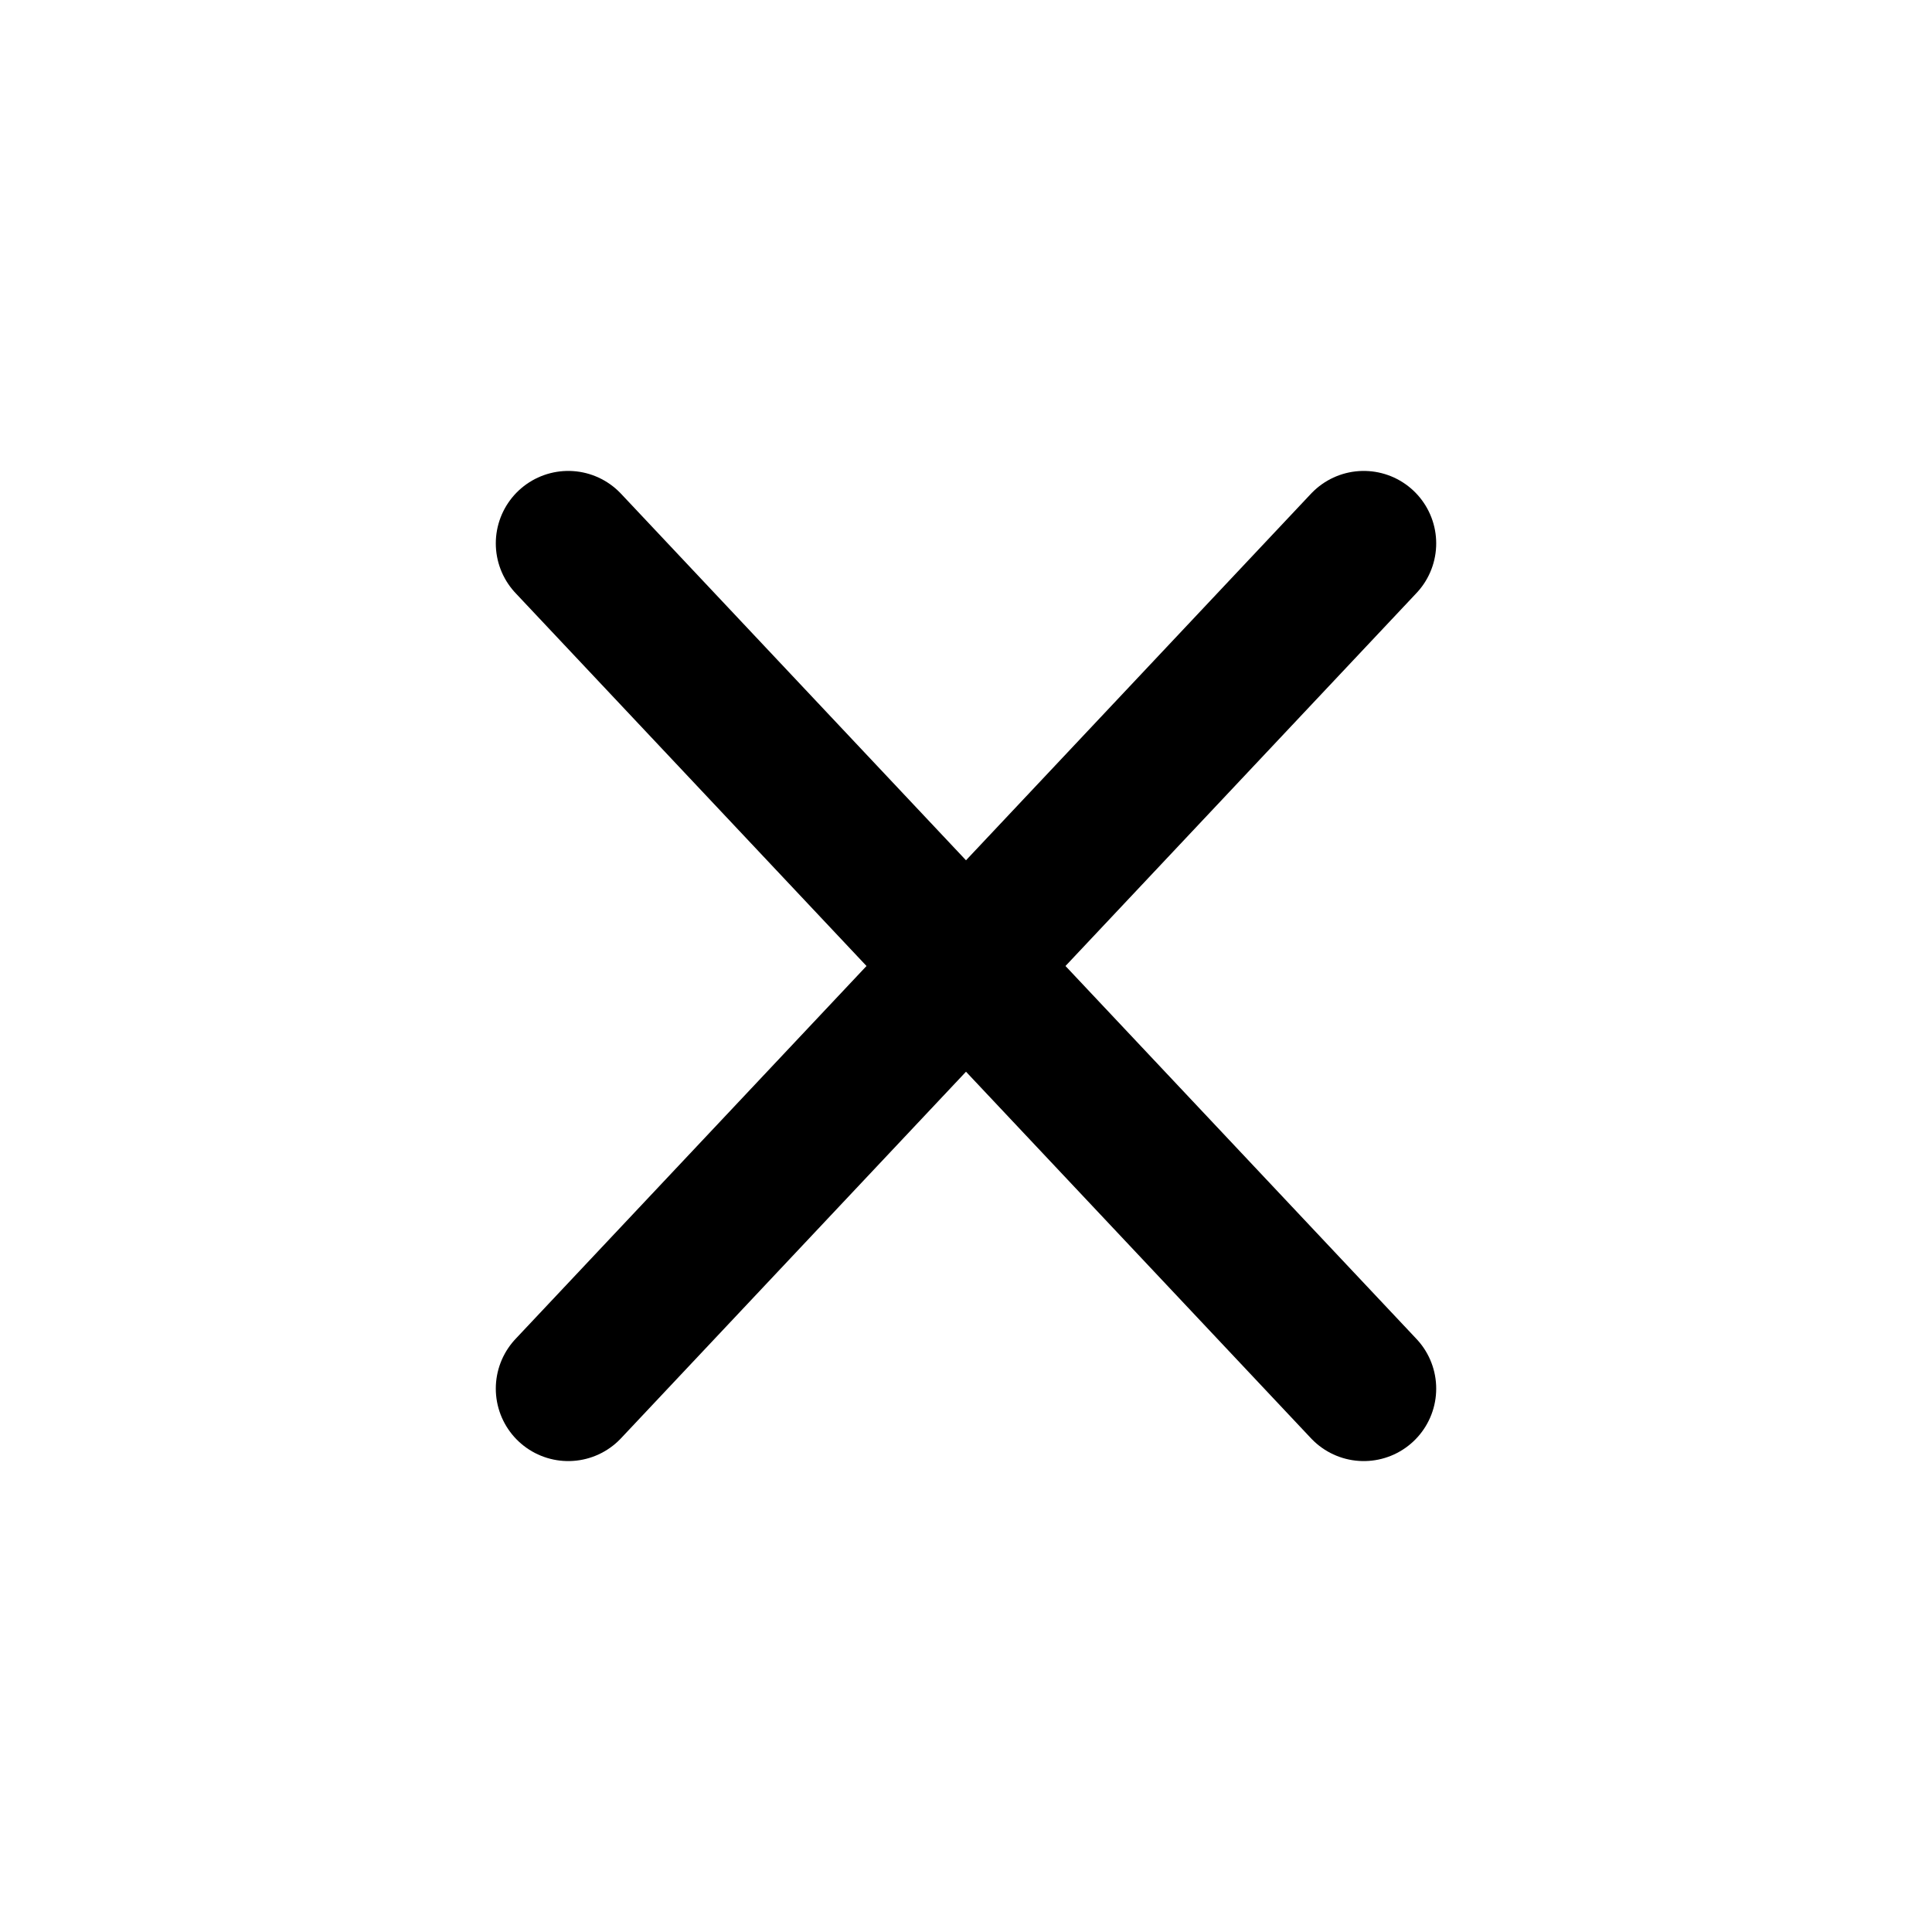
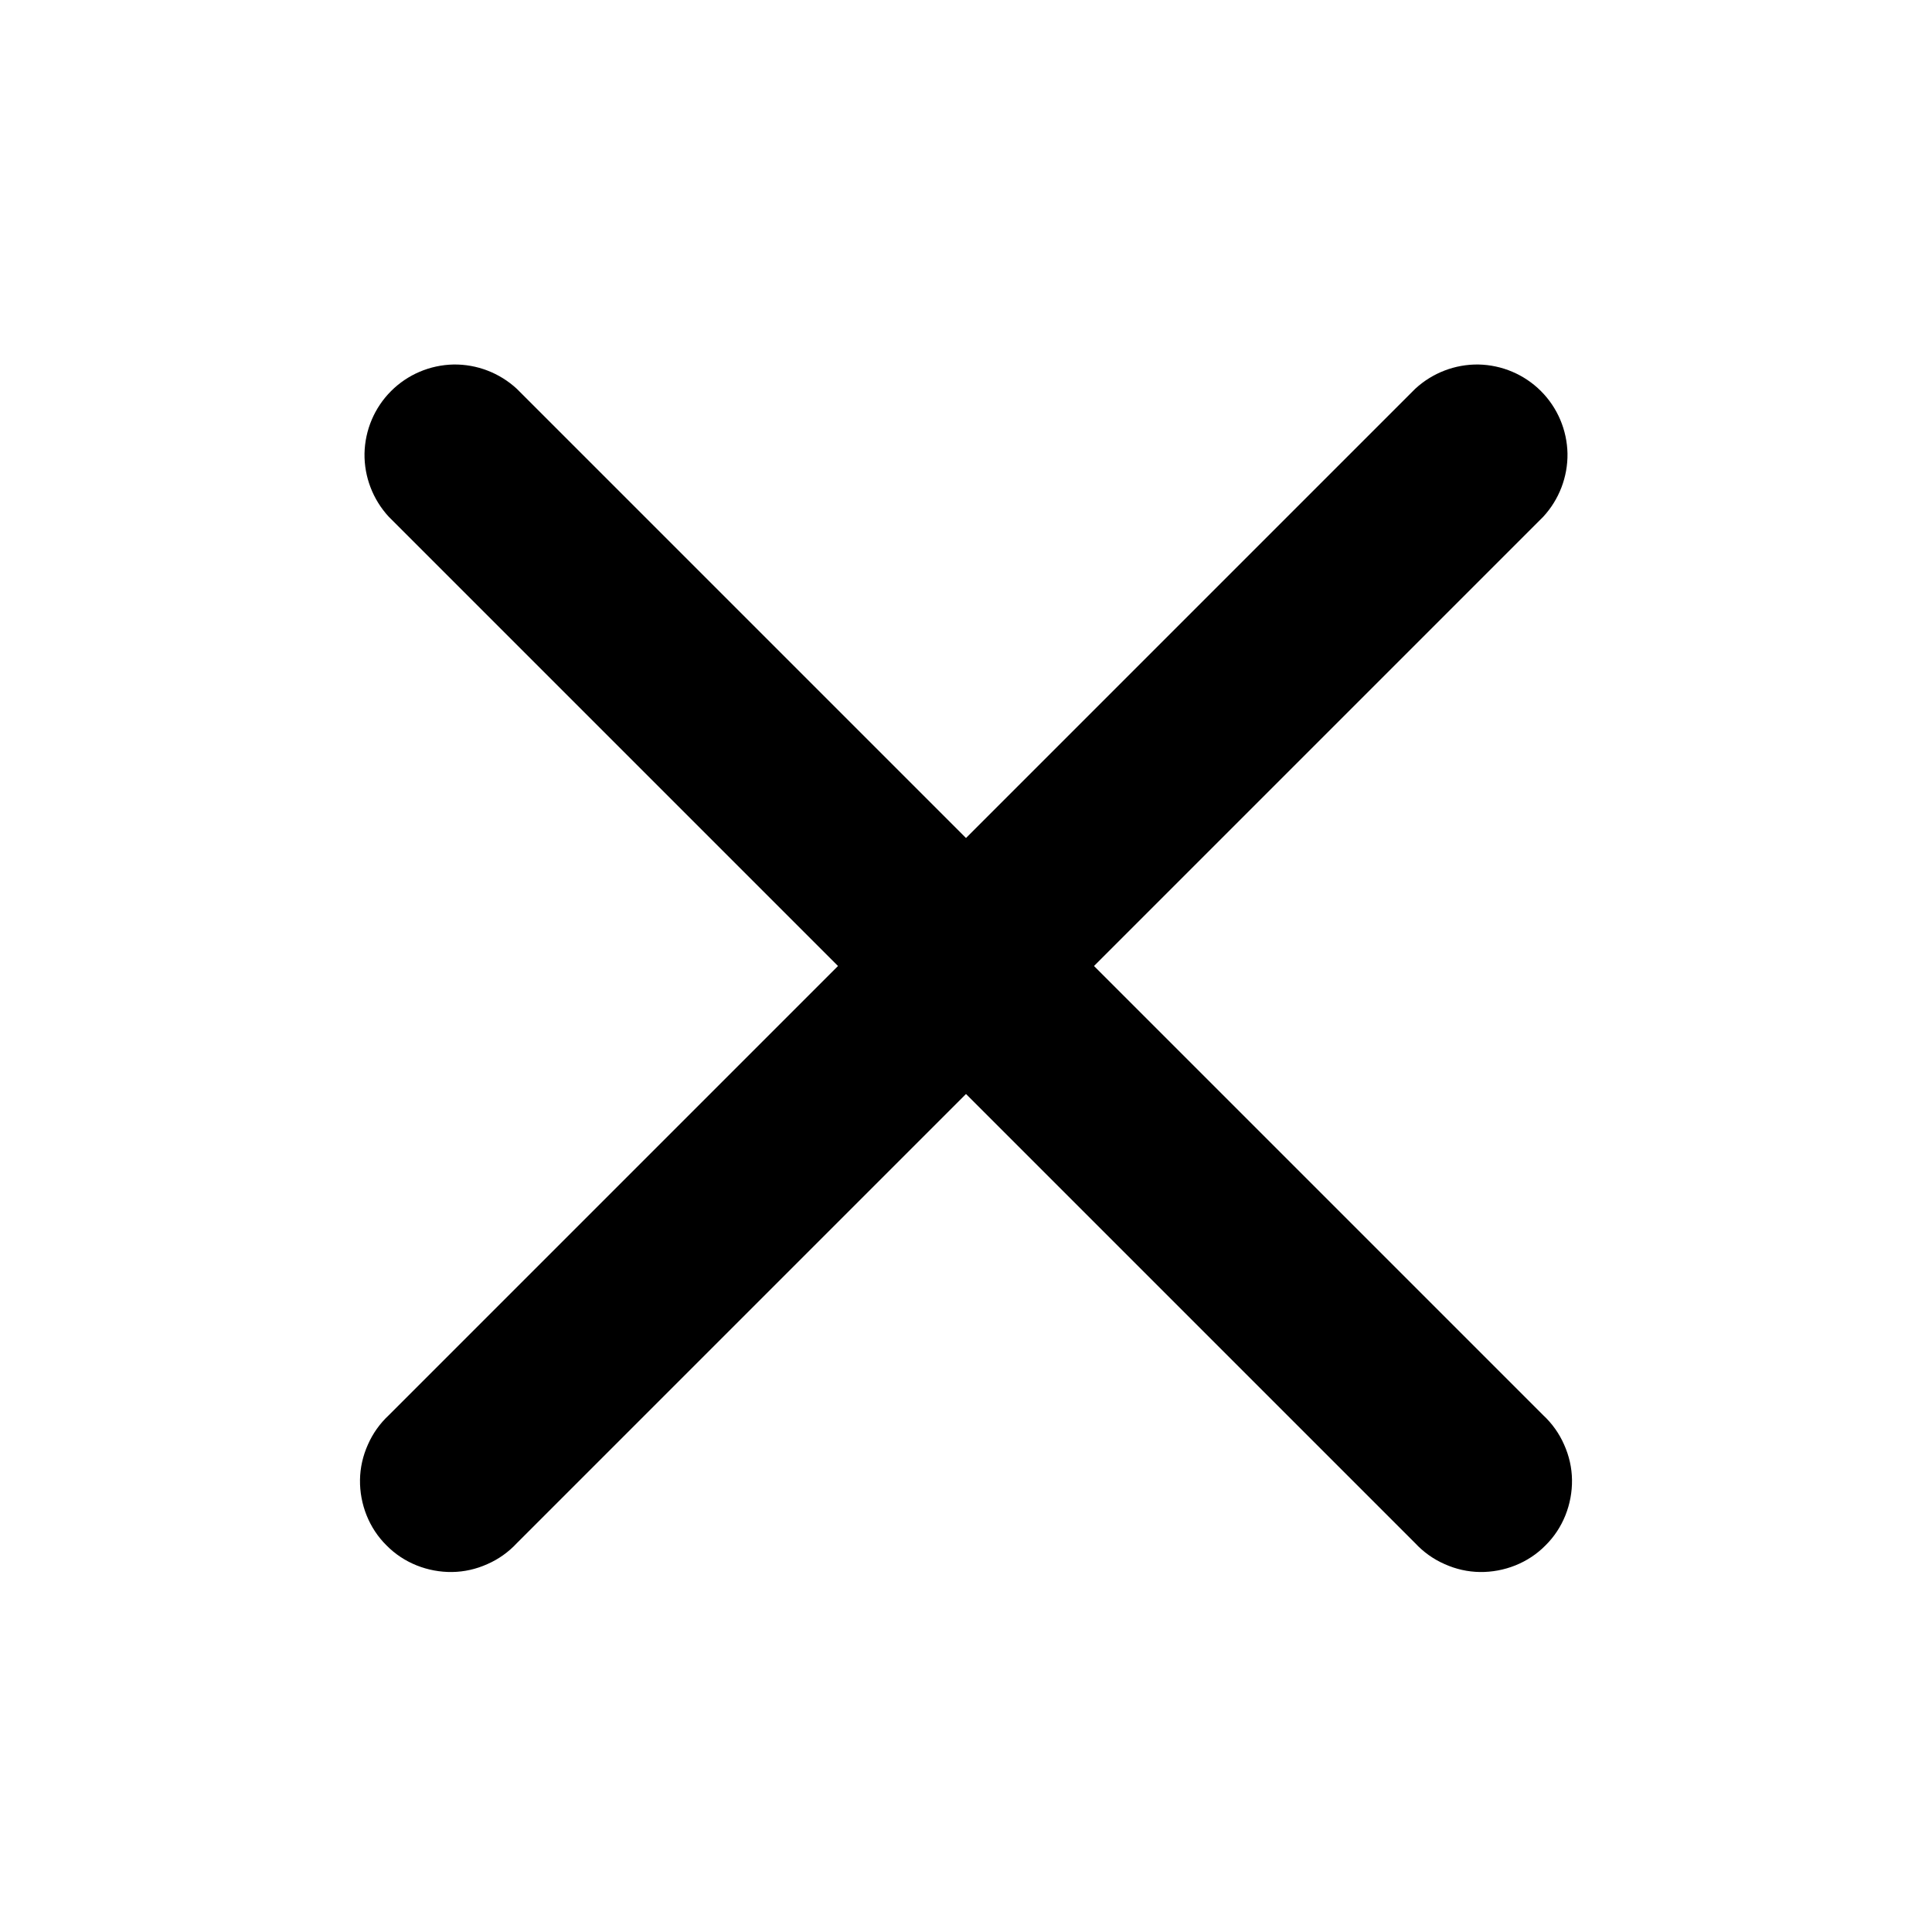
- <svg xmlns="http://www.w3.org/2000/svg" width="16" height="16" viewBox="0 0 16 16" fill="none">
-   <path d="M4.706 4.5L11.294 11.5M11.294 4.5L4.706 11.5" stroke="black" stroke-width="1.2" stroke-linecap="round" />
+ <svg xmlns="http://www.w3.org/2000/svg" width="12" height="12" viewBox="0 0 12 12" fill="none">
+   <path fill-rule="evenodd" clip-rule="evenodd" d="M3.21 2.415C3.103 2.316 2.962 2.262 2.817 2.264C2.671 2.267 2.532 2.326 2.429 2.429C2.326 2.532 2.267 2.671 2.264 2.817C2.262 2.962 2.316 3.103 2.415 3.21L5.205 6L2.415 8.79C2.36 8.841 2.315 8.904 2.285 8.973C2.254 9.042 2.237 9.116 2.236 9.192C2.235 9.267 2.249 9.342 2.277 9.412C2.305 9.482 2.347 9.546 2.401 9.599C2.454 9.653 2.518 9.695 2.588 9.723C2.658 9.751 2.733 9.765 2.808 9.764C2.884 9.763 2.958 9.746 3.027 9.715C3.096 9.685 3.159 9.64 3.21 9.585L6 6.795L8.79 9.585C8.841 9.64 8.904 9.685 8.973 9.715C9.042 9.746 9.116 9.763 9.192 9.764C9.267 9.765 9.342 9.751 9.412 9.723C9.482 9.695 9.546 9.653 9.599 9.599C9.653 9.546 9.695 9.482 9.723 9.412C9.751 9.342 9.765 9.267 9.764 9.192C9.763 9.116 9.746 9.042 9.715 8.973C9.685 8.904 9.64 8.841 9.585 8.79L6.795 6L9.585 3.21C9.684 3.103 9.738 2.962 9.736 2.817C9.733 2.671 9.674 2.532 9.571 2.429C9.468 2.326 9.329 2.267 9.183 2.264C9.038 2.262 8.897 2.316 8.79 2.415L6 5.205L3.21 2.415Z" fill="black" style="fill:black;fill-opacity:1;" />
</svg>
